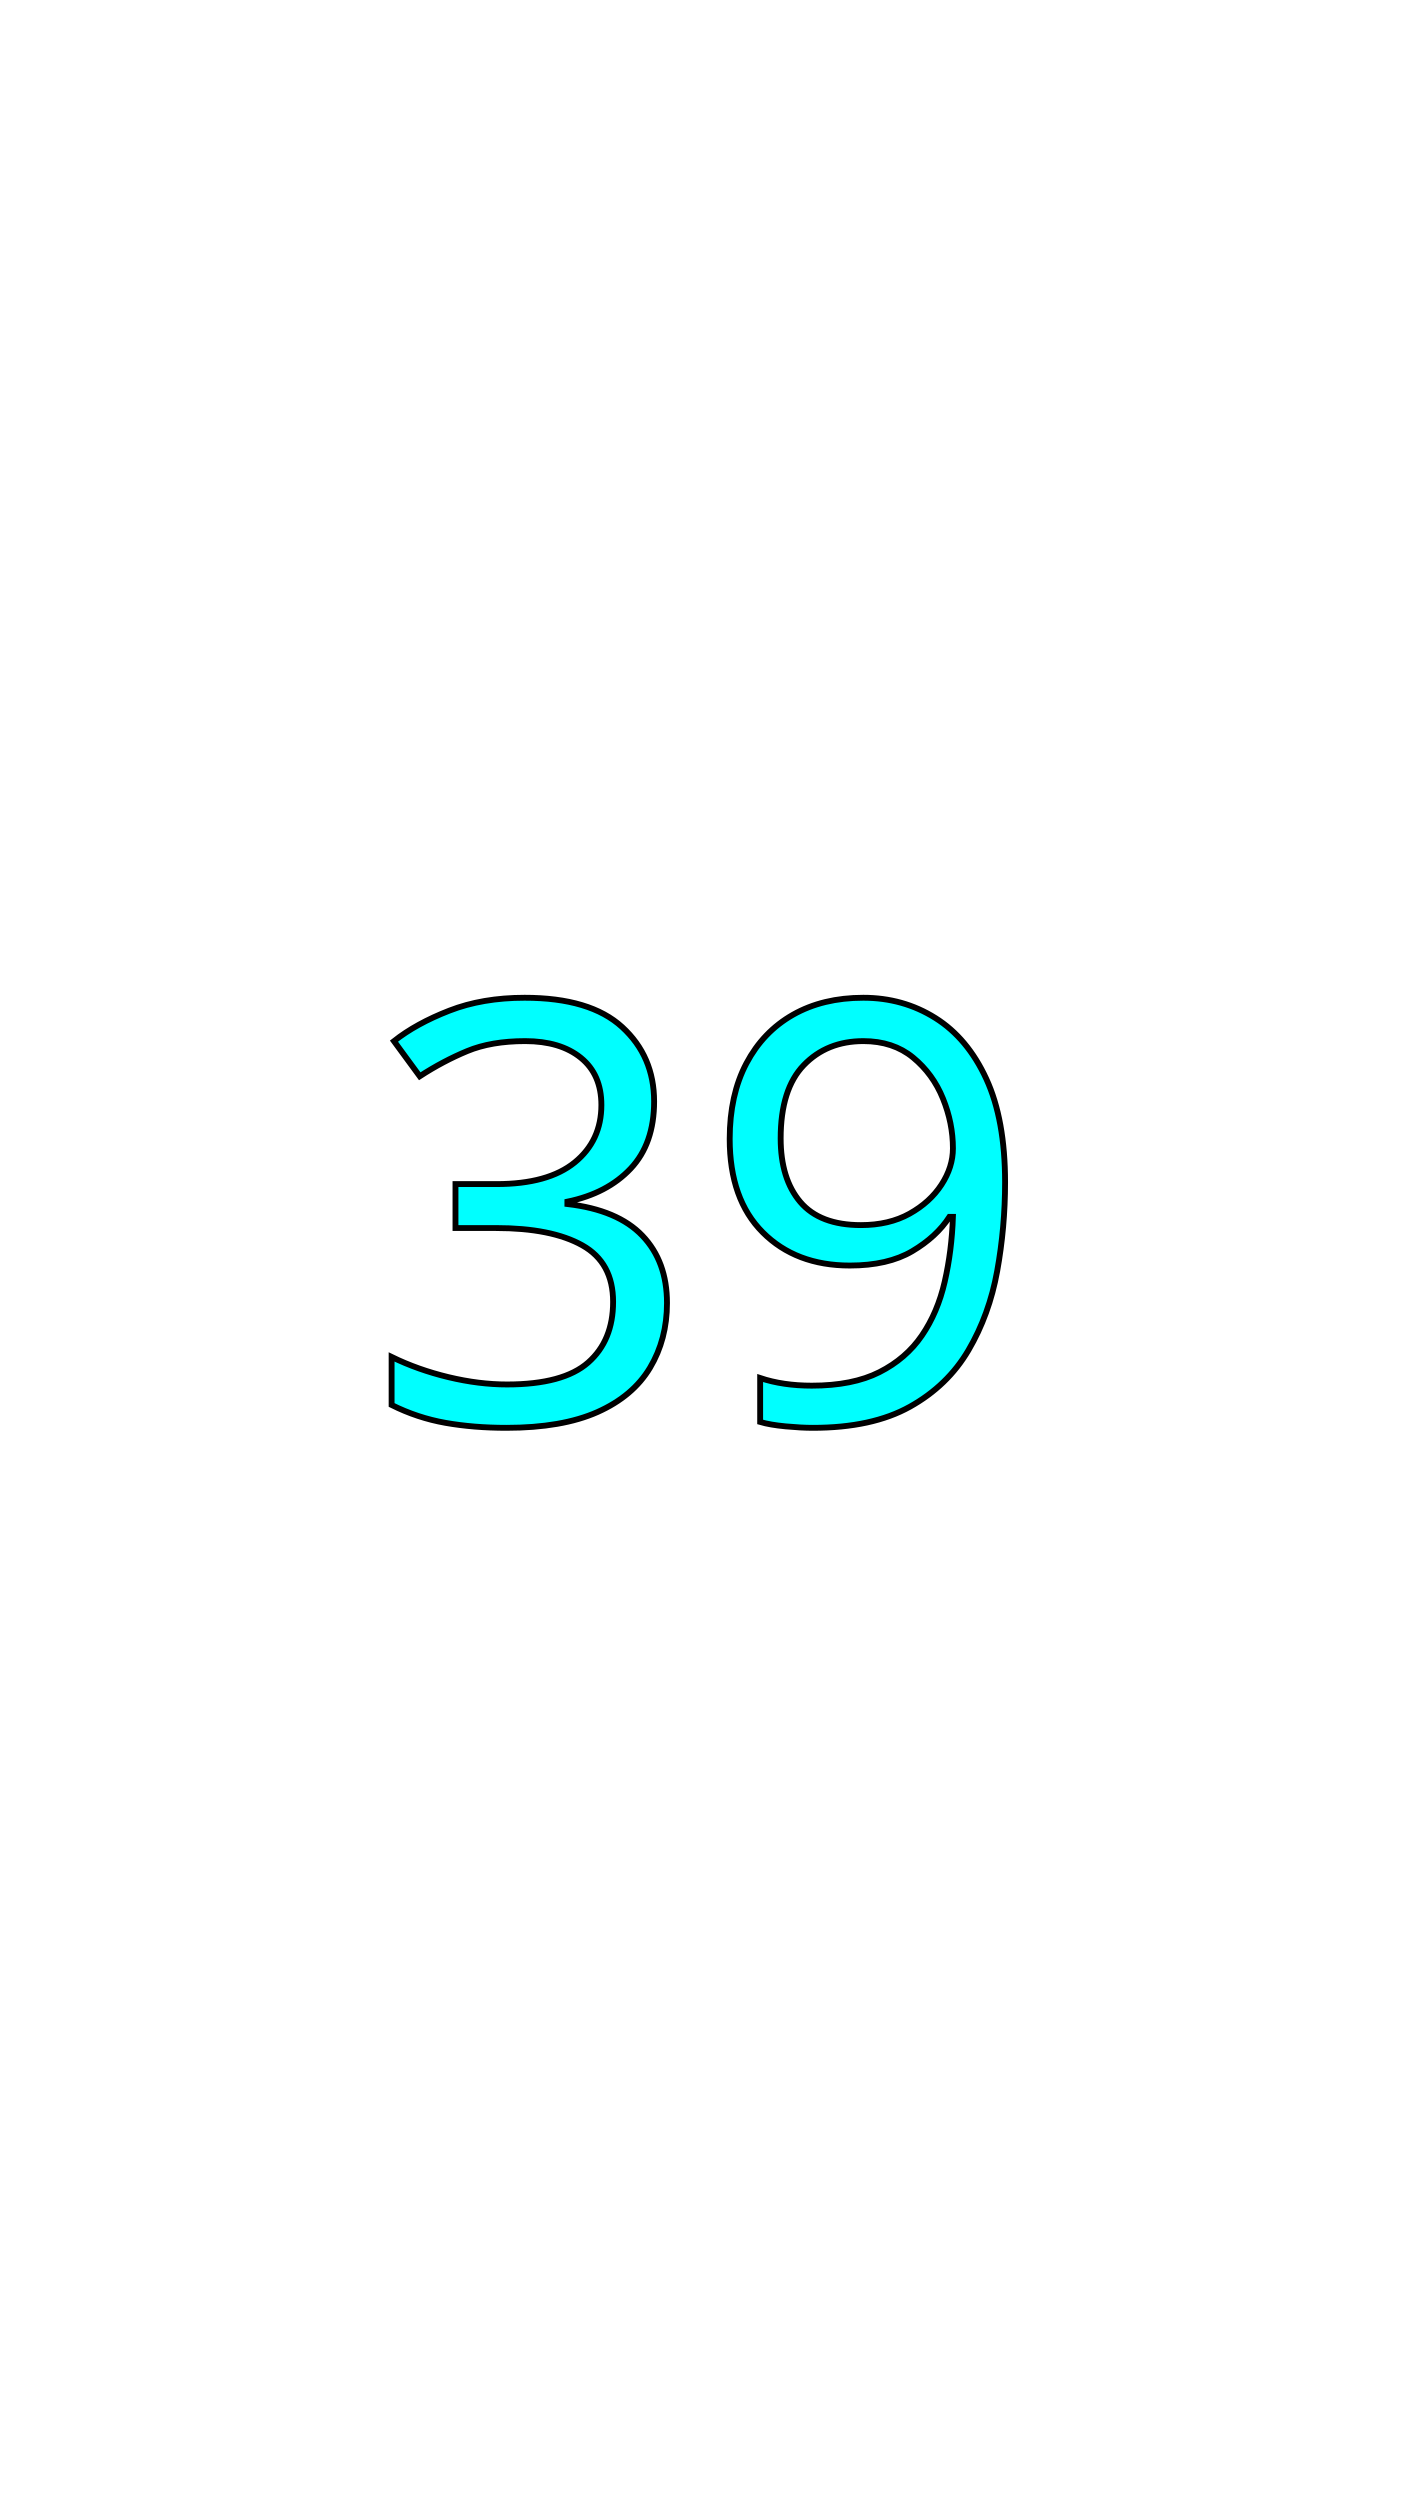
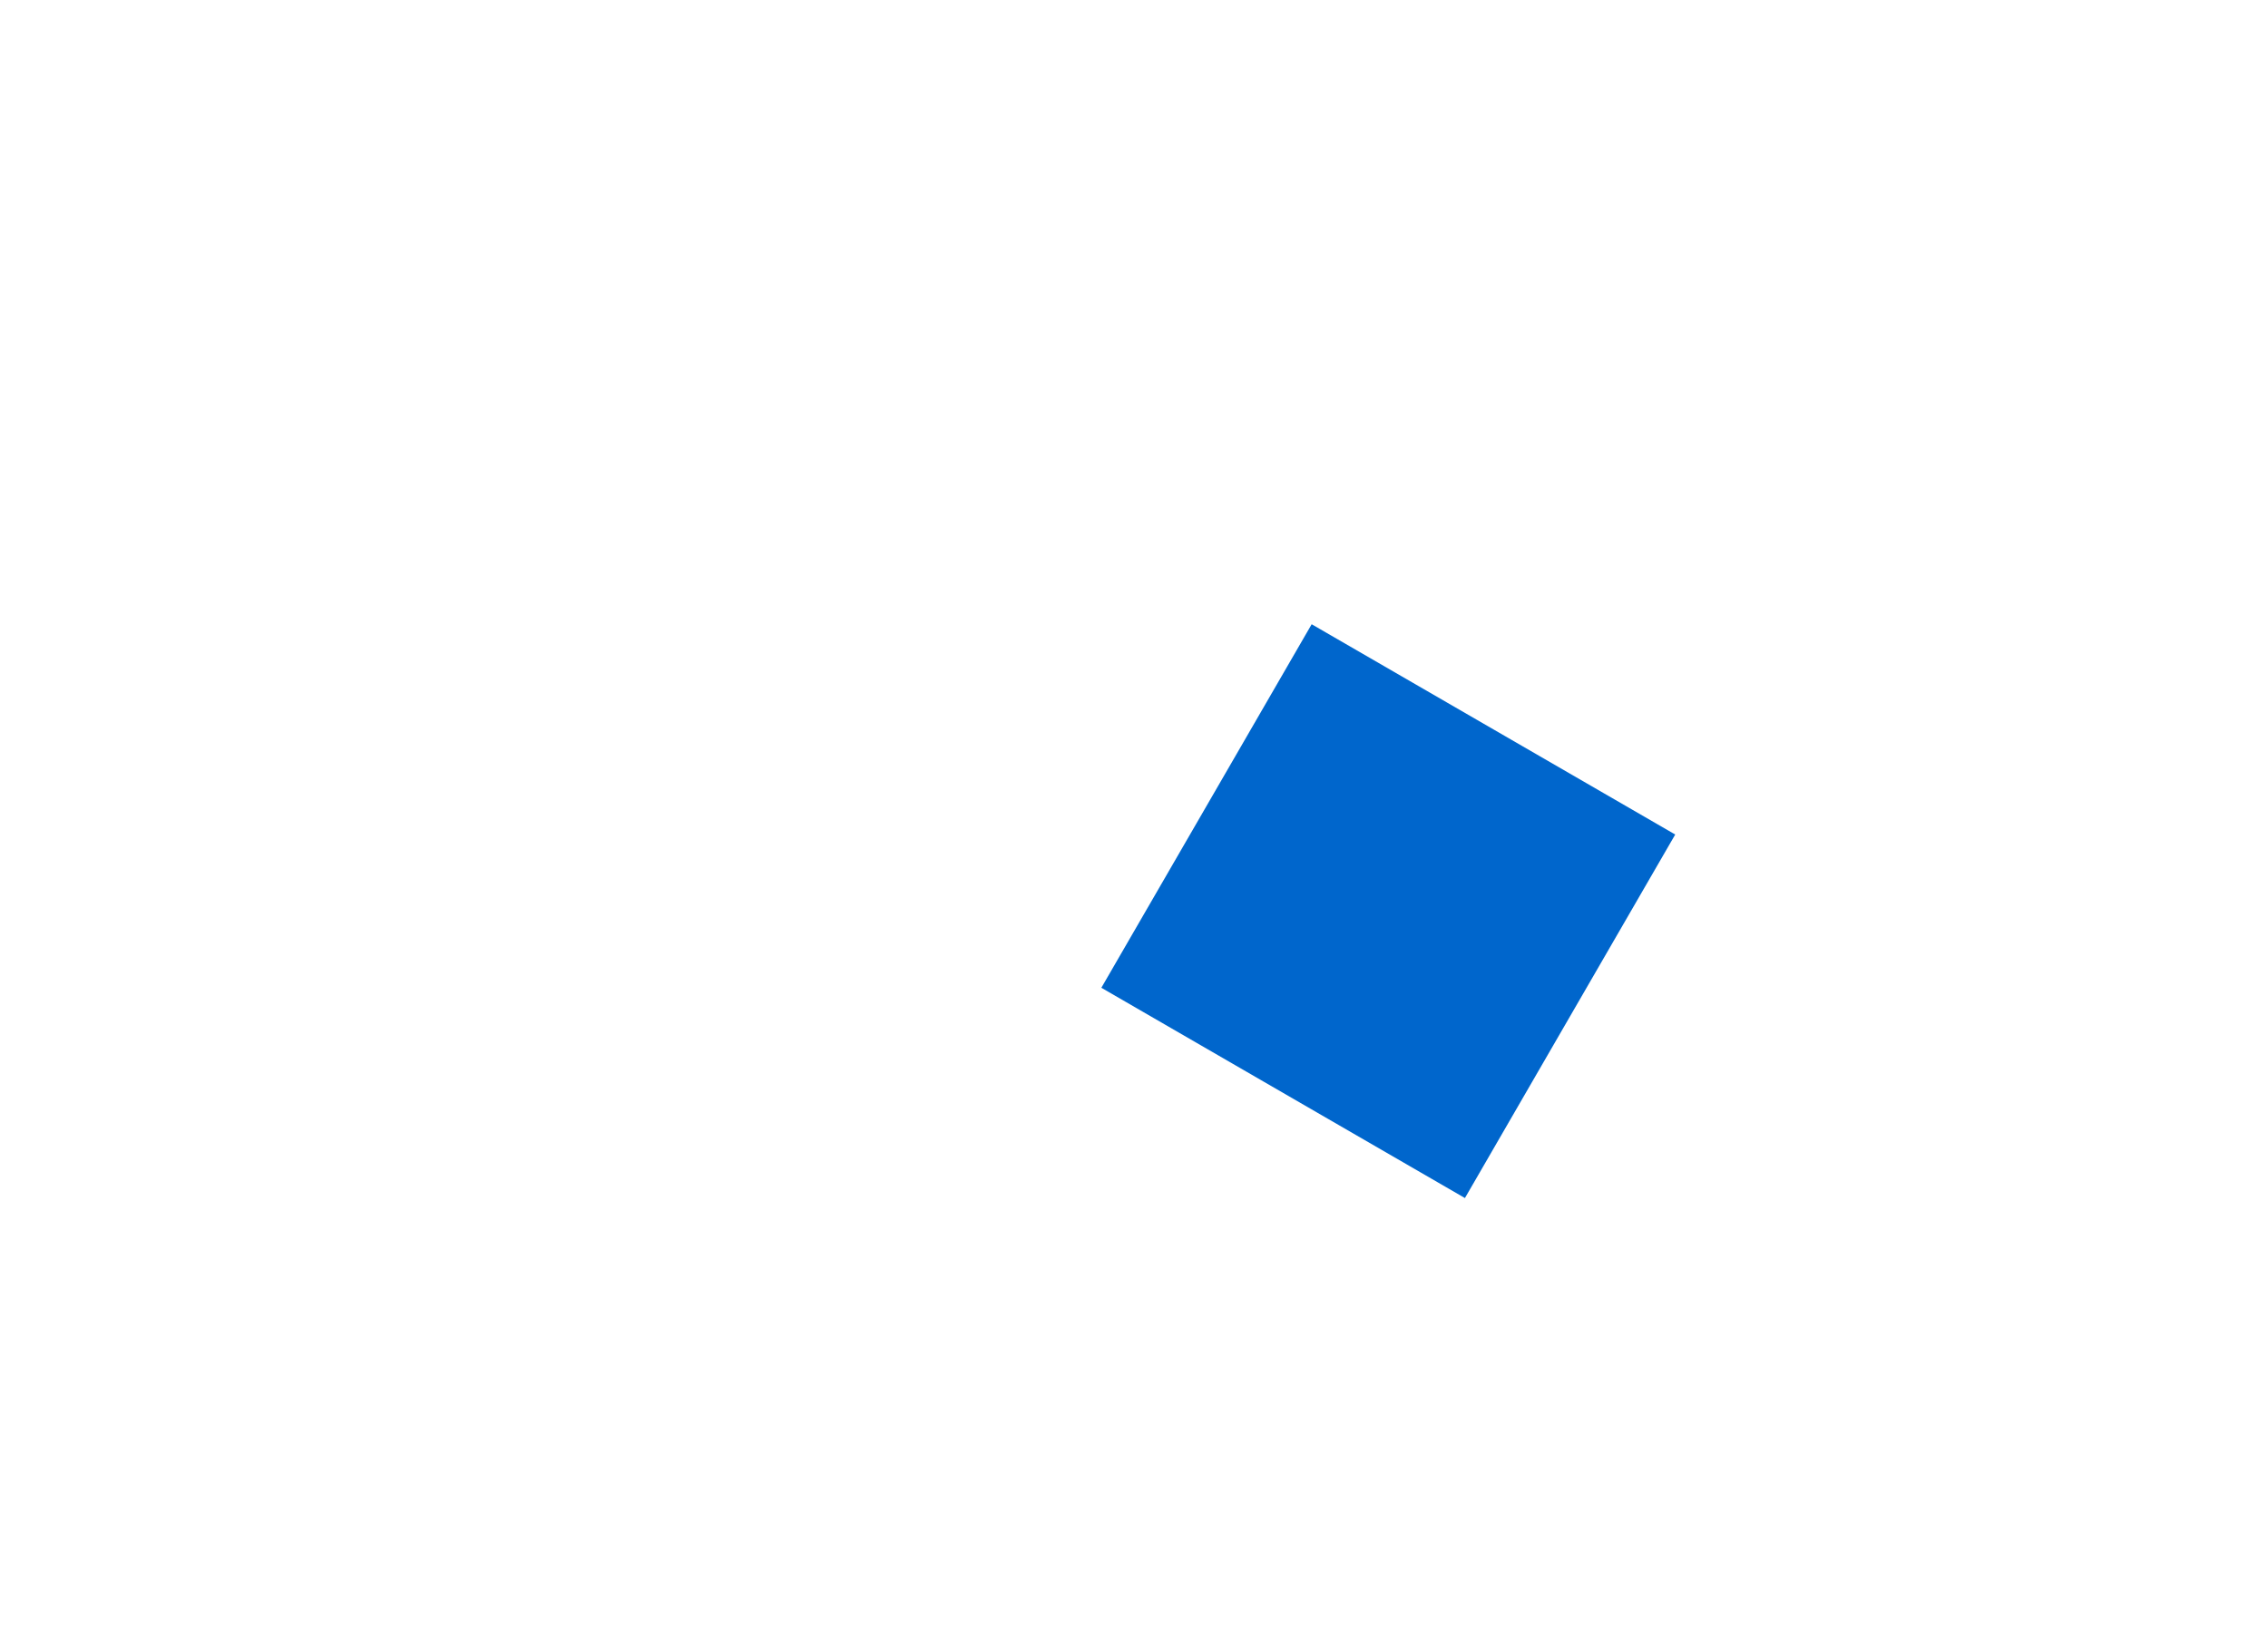
- <svg xmlns="http://www.w3.org/2000/svg" version="1.1" id="Layer_1" x="0px" y="0px" width="720px" height="1280px" viewBox="0 0 720 1280" enable-background="new 0 0 720 1280" xml:space="preserve">
-   <text transform="matrix(1 0 0 1 187.002 728.0508)" fill="#00FFFF" stroke="#000000" stroke-width="3" stroke-miterlimit="10" font-family="'Kartika'" font-size="300">39</text>
+ <svg xmlns="http://www.w3.org/2000/svg" xmlns:xlink="http://www.w3.org/1999/xlink" version="1.1" preserveAspectRatio="xMidyMid meet" x="0px" y="0px" width="550px" height="400px" viewBox="0 0 550 400">
+   <defs>
+     <g id="Symbol_1_0_Layer0_0_FILL">
+       <path fill="#0066CC" stroke="none" d=" M 0 0 L 0 102 102 102 102 0 0 0 Z" />
+     </g>
+   </defs>
+   <g transform="matrix( -0.5, 0.8643799, -0.8643799, -0.5, 406.25,202.4) ">
+     <g transform="matrix( 1, 0, 0, 1, 0,0) ">
+       <use xlink:href="#Symbol_1_0_Layer0_0_FILL" />
+     </g>
+   </g>
</svg>
